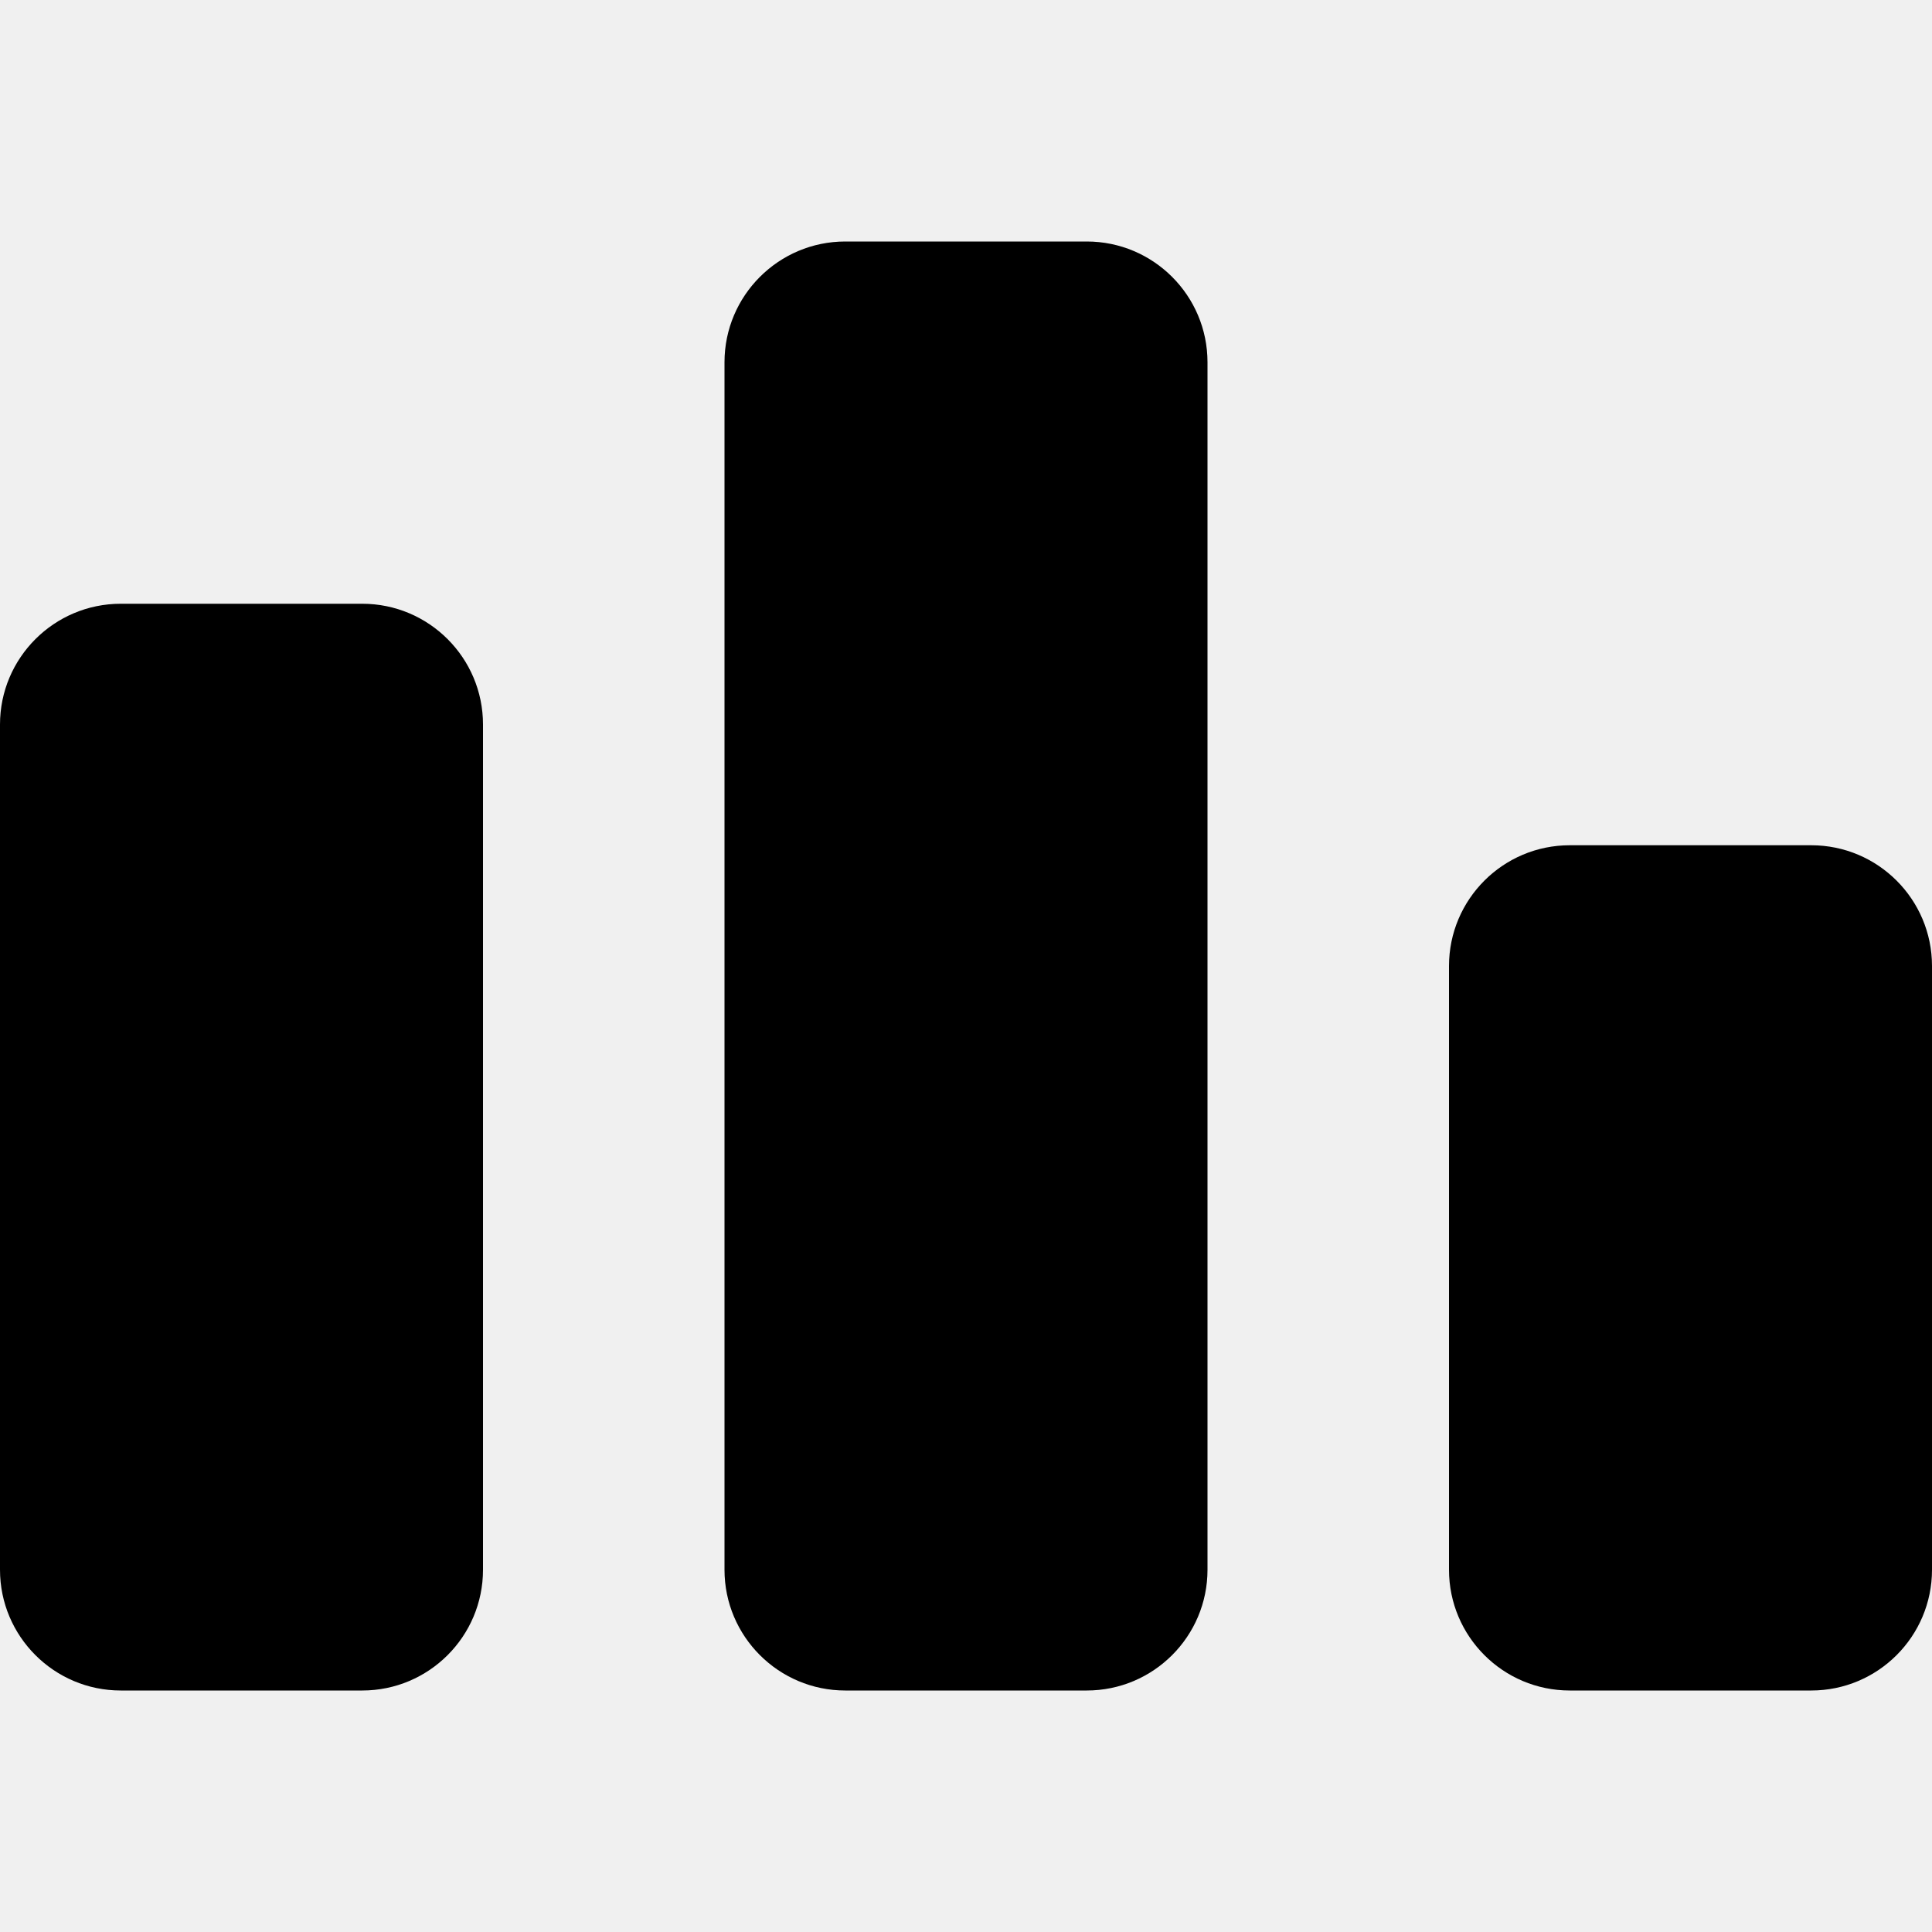
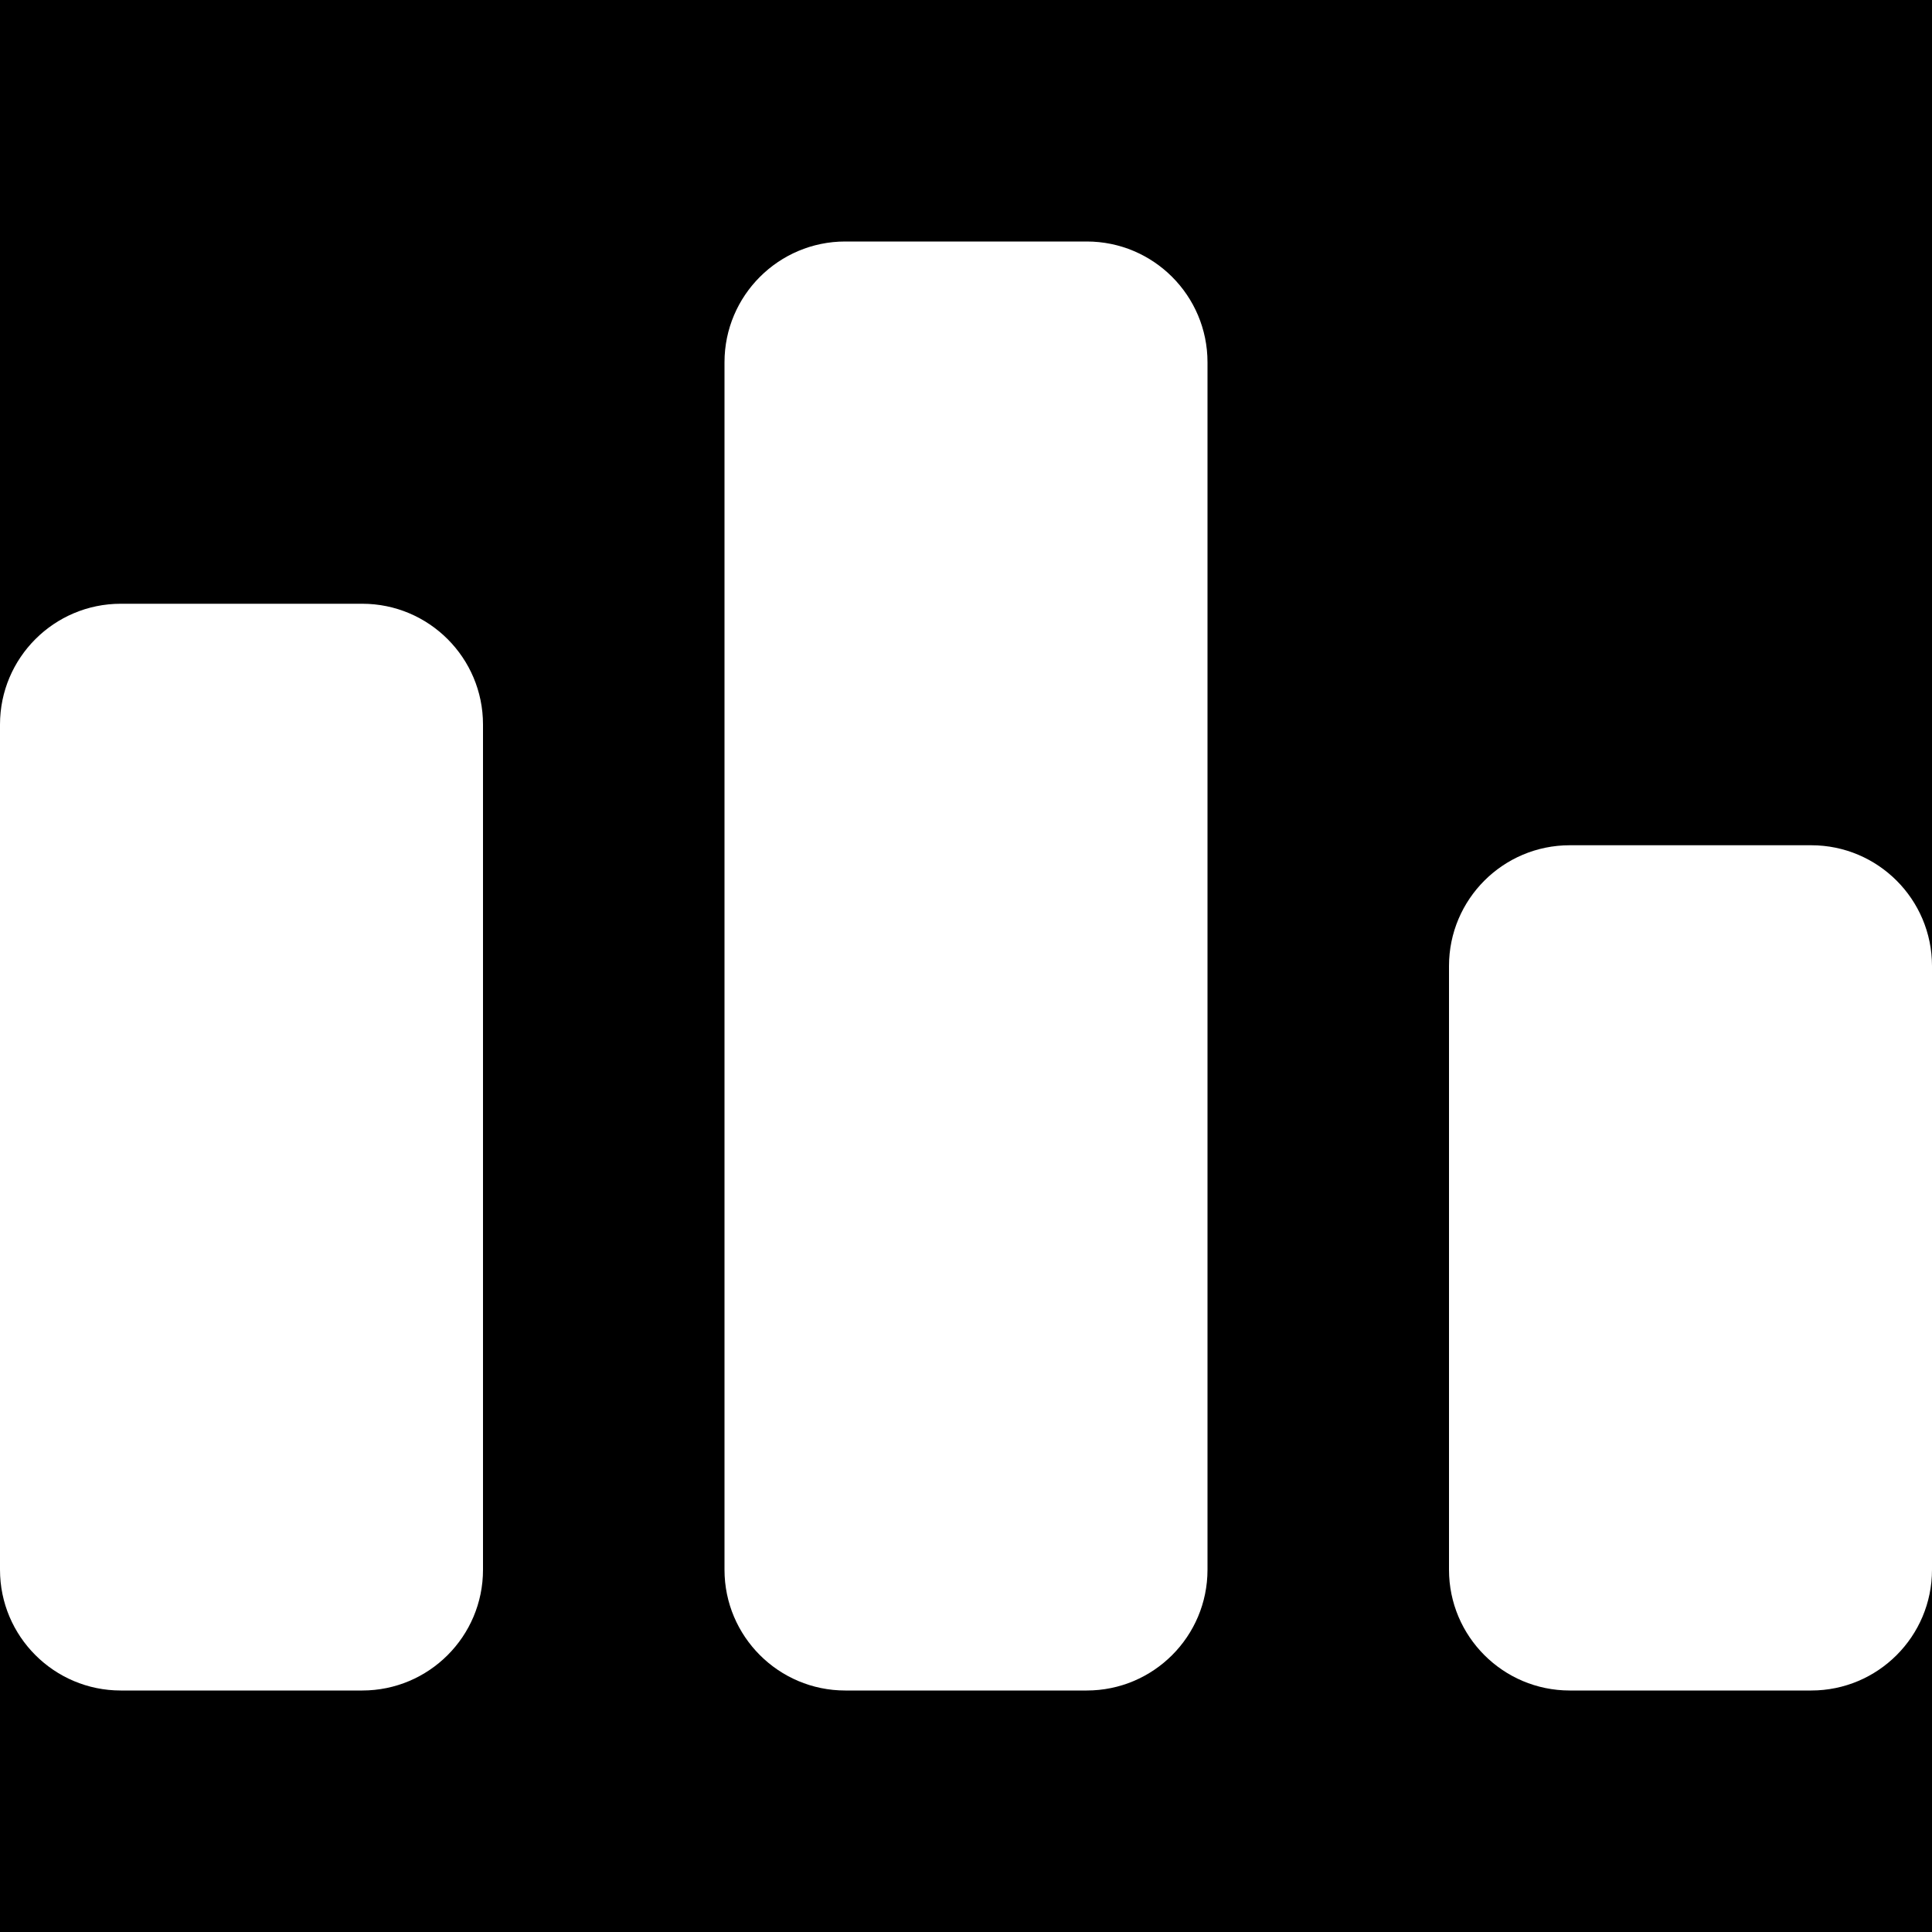
<svg xmlns="http://www.w3.org/2000/svg" enable-background="new 0 0 24 24" viewBox="0 0 24 24" id="code-forces">
-   <path d="M24 19.5V12c0-.828-.672-1.5-1.5-1.5h-3c-.828 0-1.5.672-1.5 1.5v7.5c0 .828.672 1.5 1.5 1.5h3C23.328 21 24 20.328 24 19.5zM13.5 21c.828 0 1.5-.672 1.5-1.5v-15C15 3.672 14.328 3 13.5 3h-3C9.673 3 9 3.672 9 4.5v15c0 .828.673 1.5 1.5 1.5H13.5zM0 19.5C0 20.328.673 21 1.5 21h3C5.328 21 6 20.328 6 19.5V9c0-.828-.672-1.5-1.5-1.5h-3C.673 7.5 0 8.172 0 9V19.5z" />
+   <rect width="24" height="24" fill="black" />
+   <path d="M24 19.5V12c0-.828-.672-1.5-1.5-1.5h-3c-.828 0-1.5.672-1.5 1.5v7.5c0 .828.672 1.5 1.5 1.5h3C23.328 21 24 20.328 24 19.5zM13.5 21c.828 0 1.5-.672 1.5-1.5v-15C15 3.672 14.328 3 13.5 3h-3C9.673 3 9 3.672 9 4.5v15c0 .828.673 1.5 1.5 1.5H13.5zM0 19.5C0 20.328.673 21 1.5 21h3C5.328 21 6 20.328 6 19.5V9c0-.828-.672-1.5-1.5-1.5h-3C.673 7.5 0 8.172 0 9V19.5z" fill="white" />
</svg>
